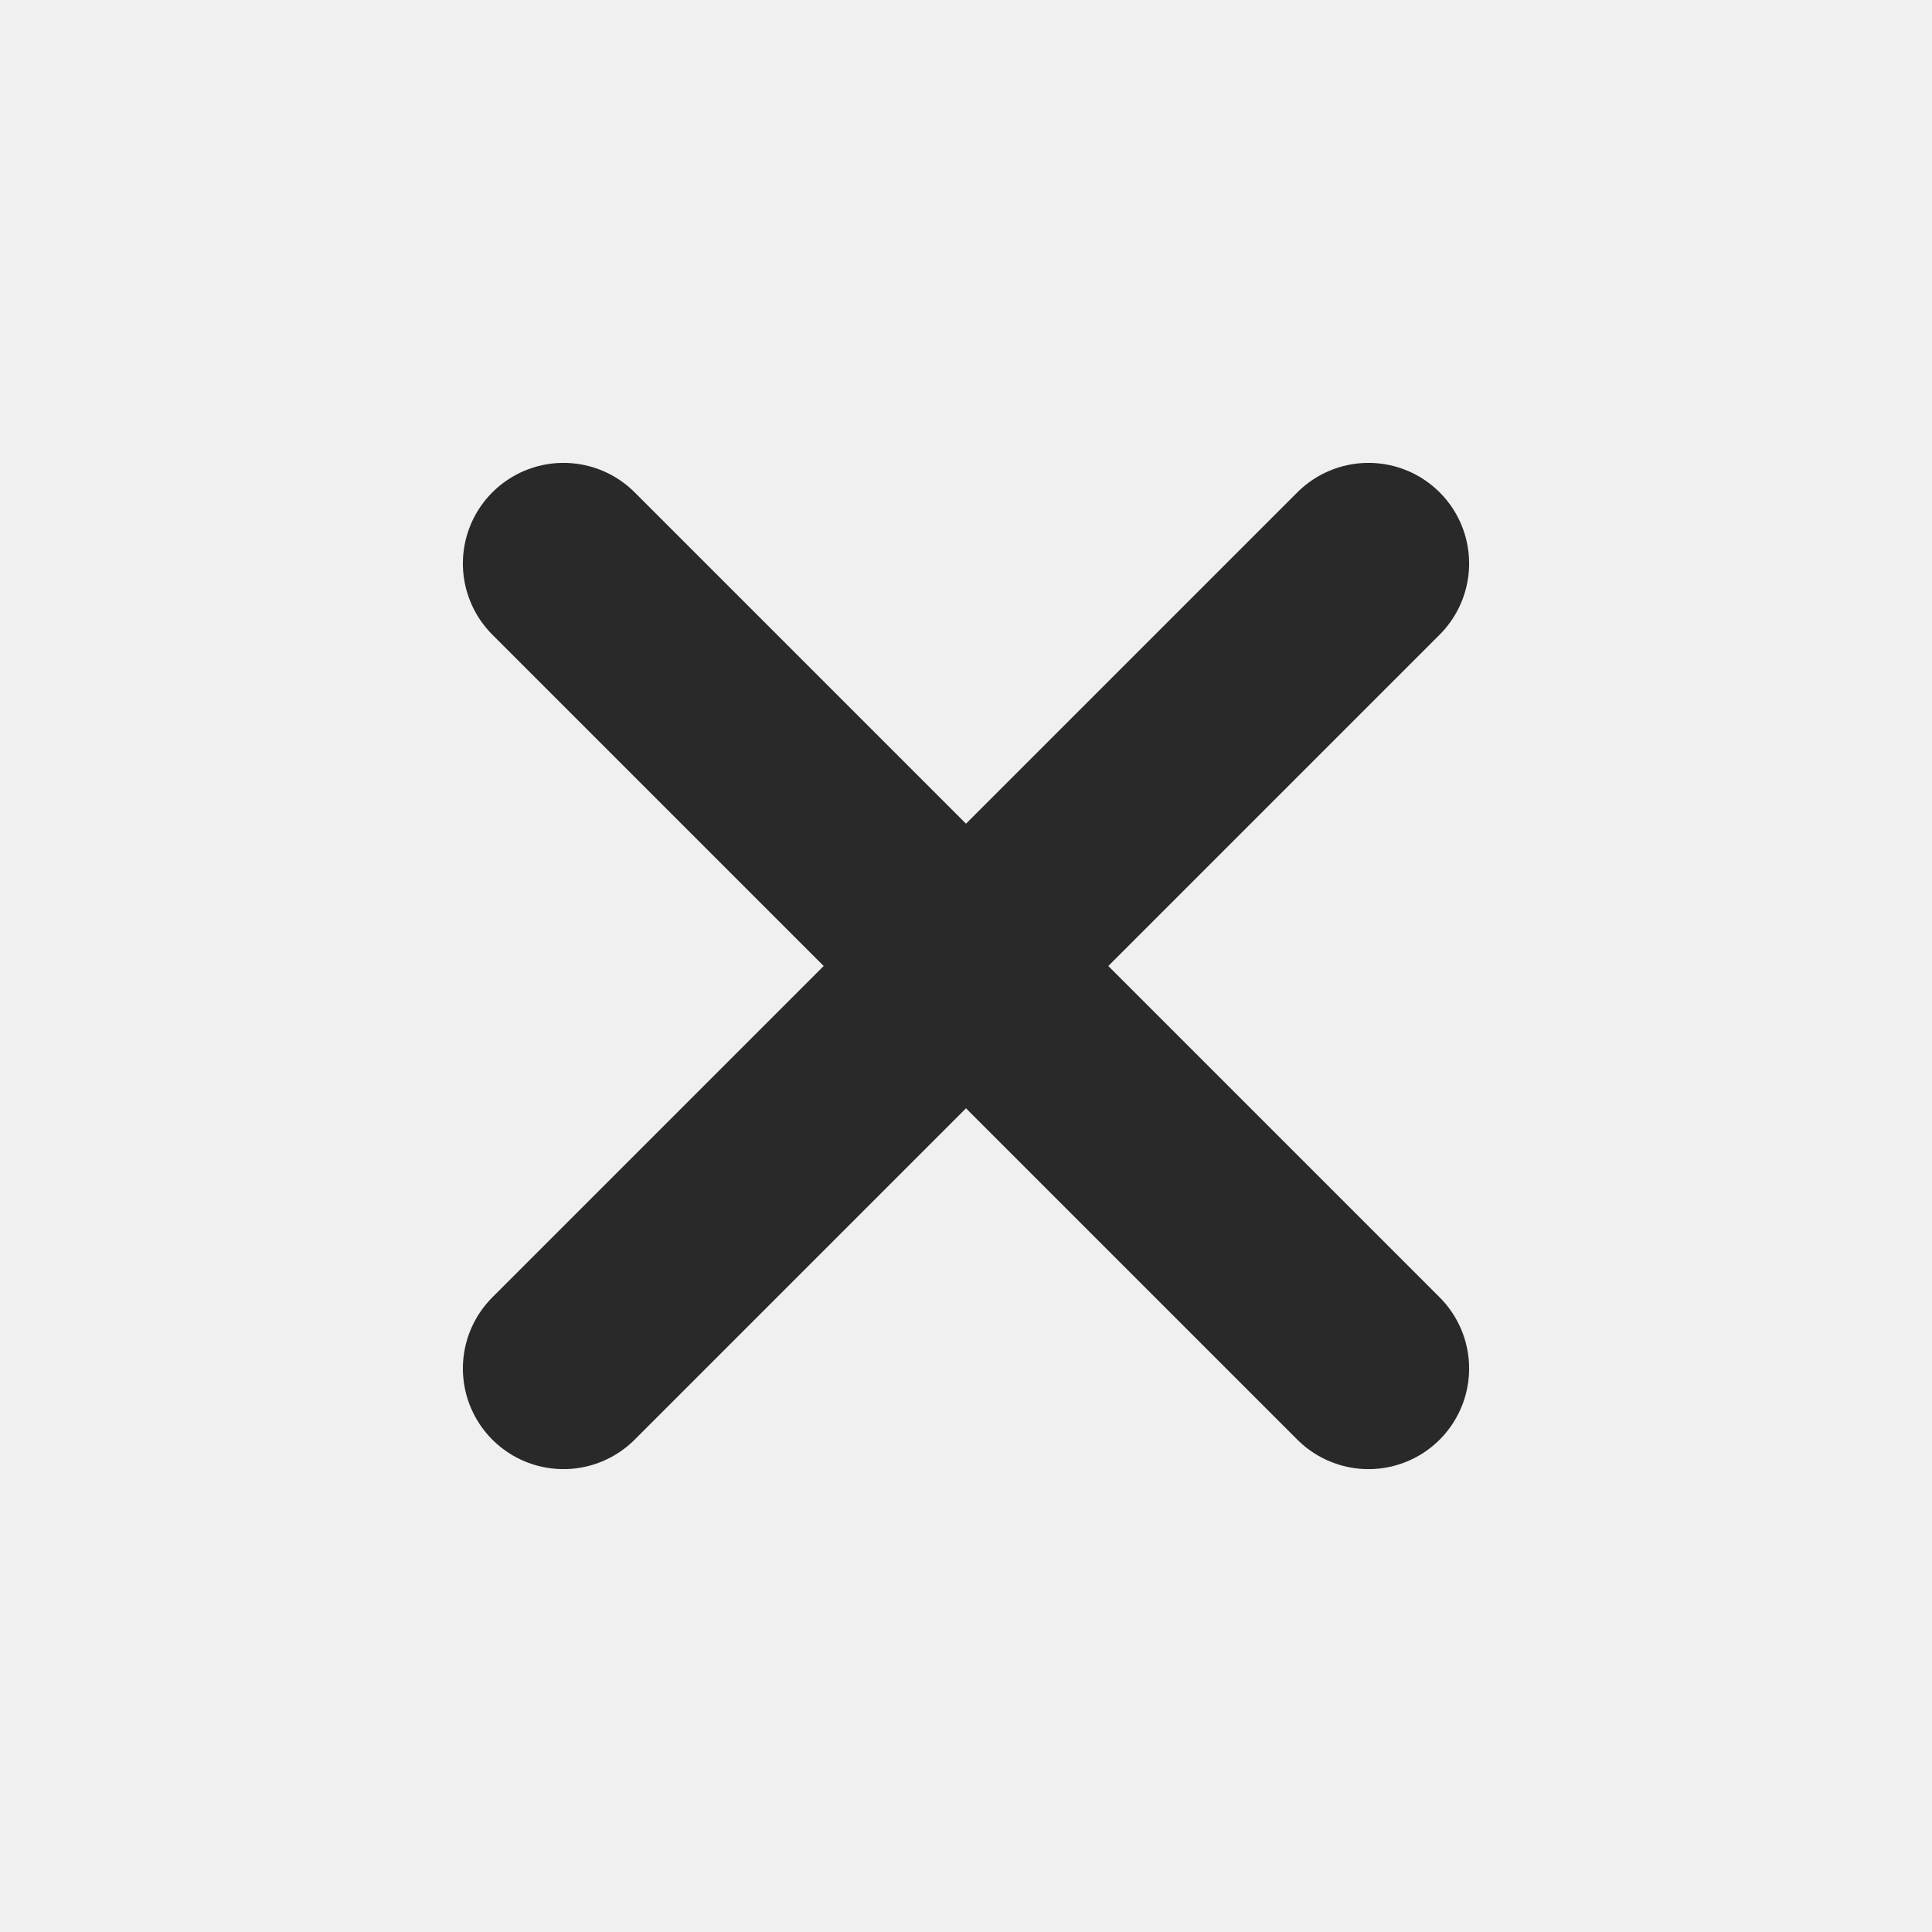
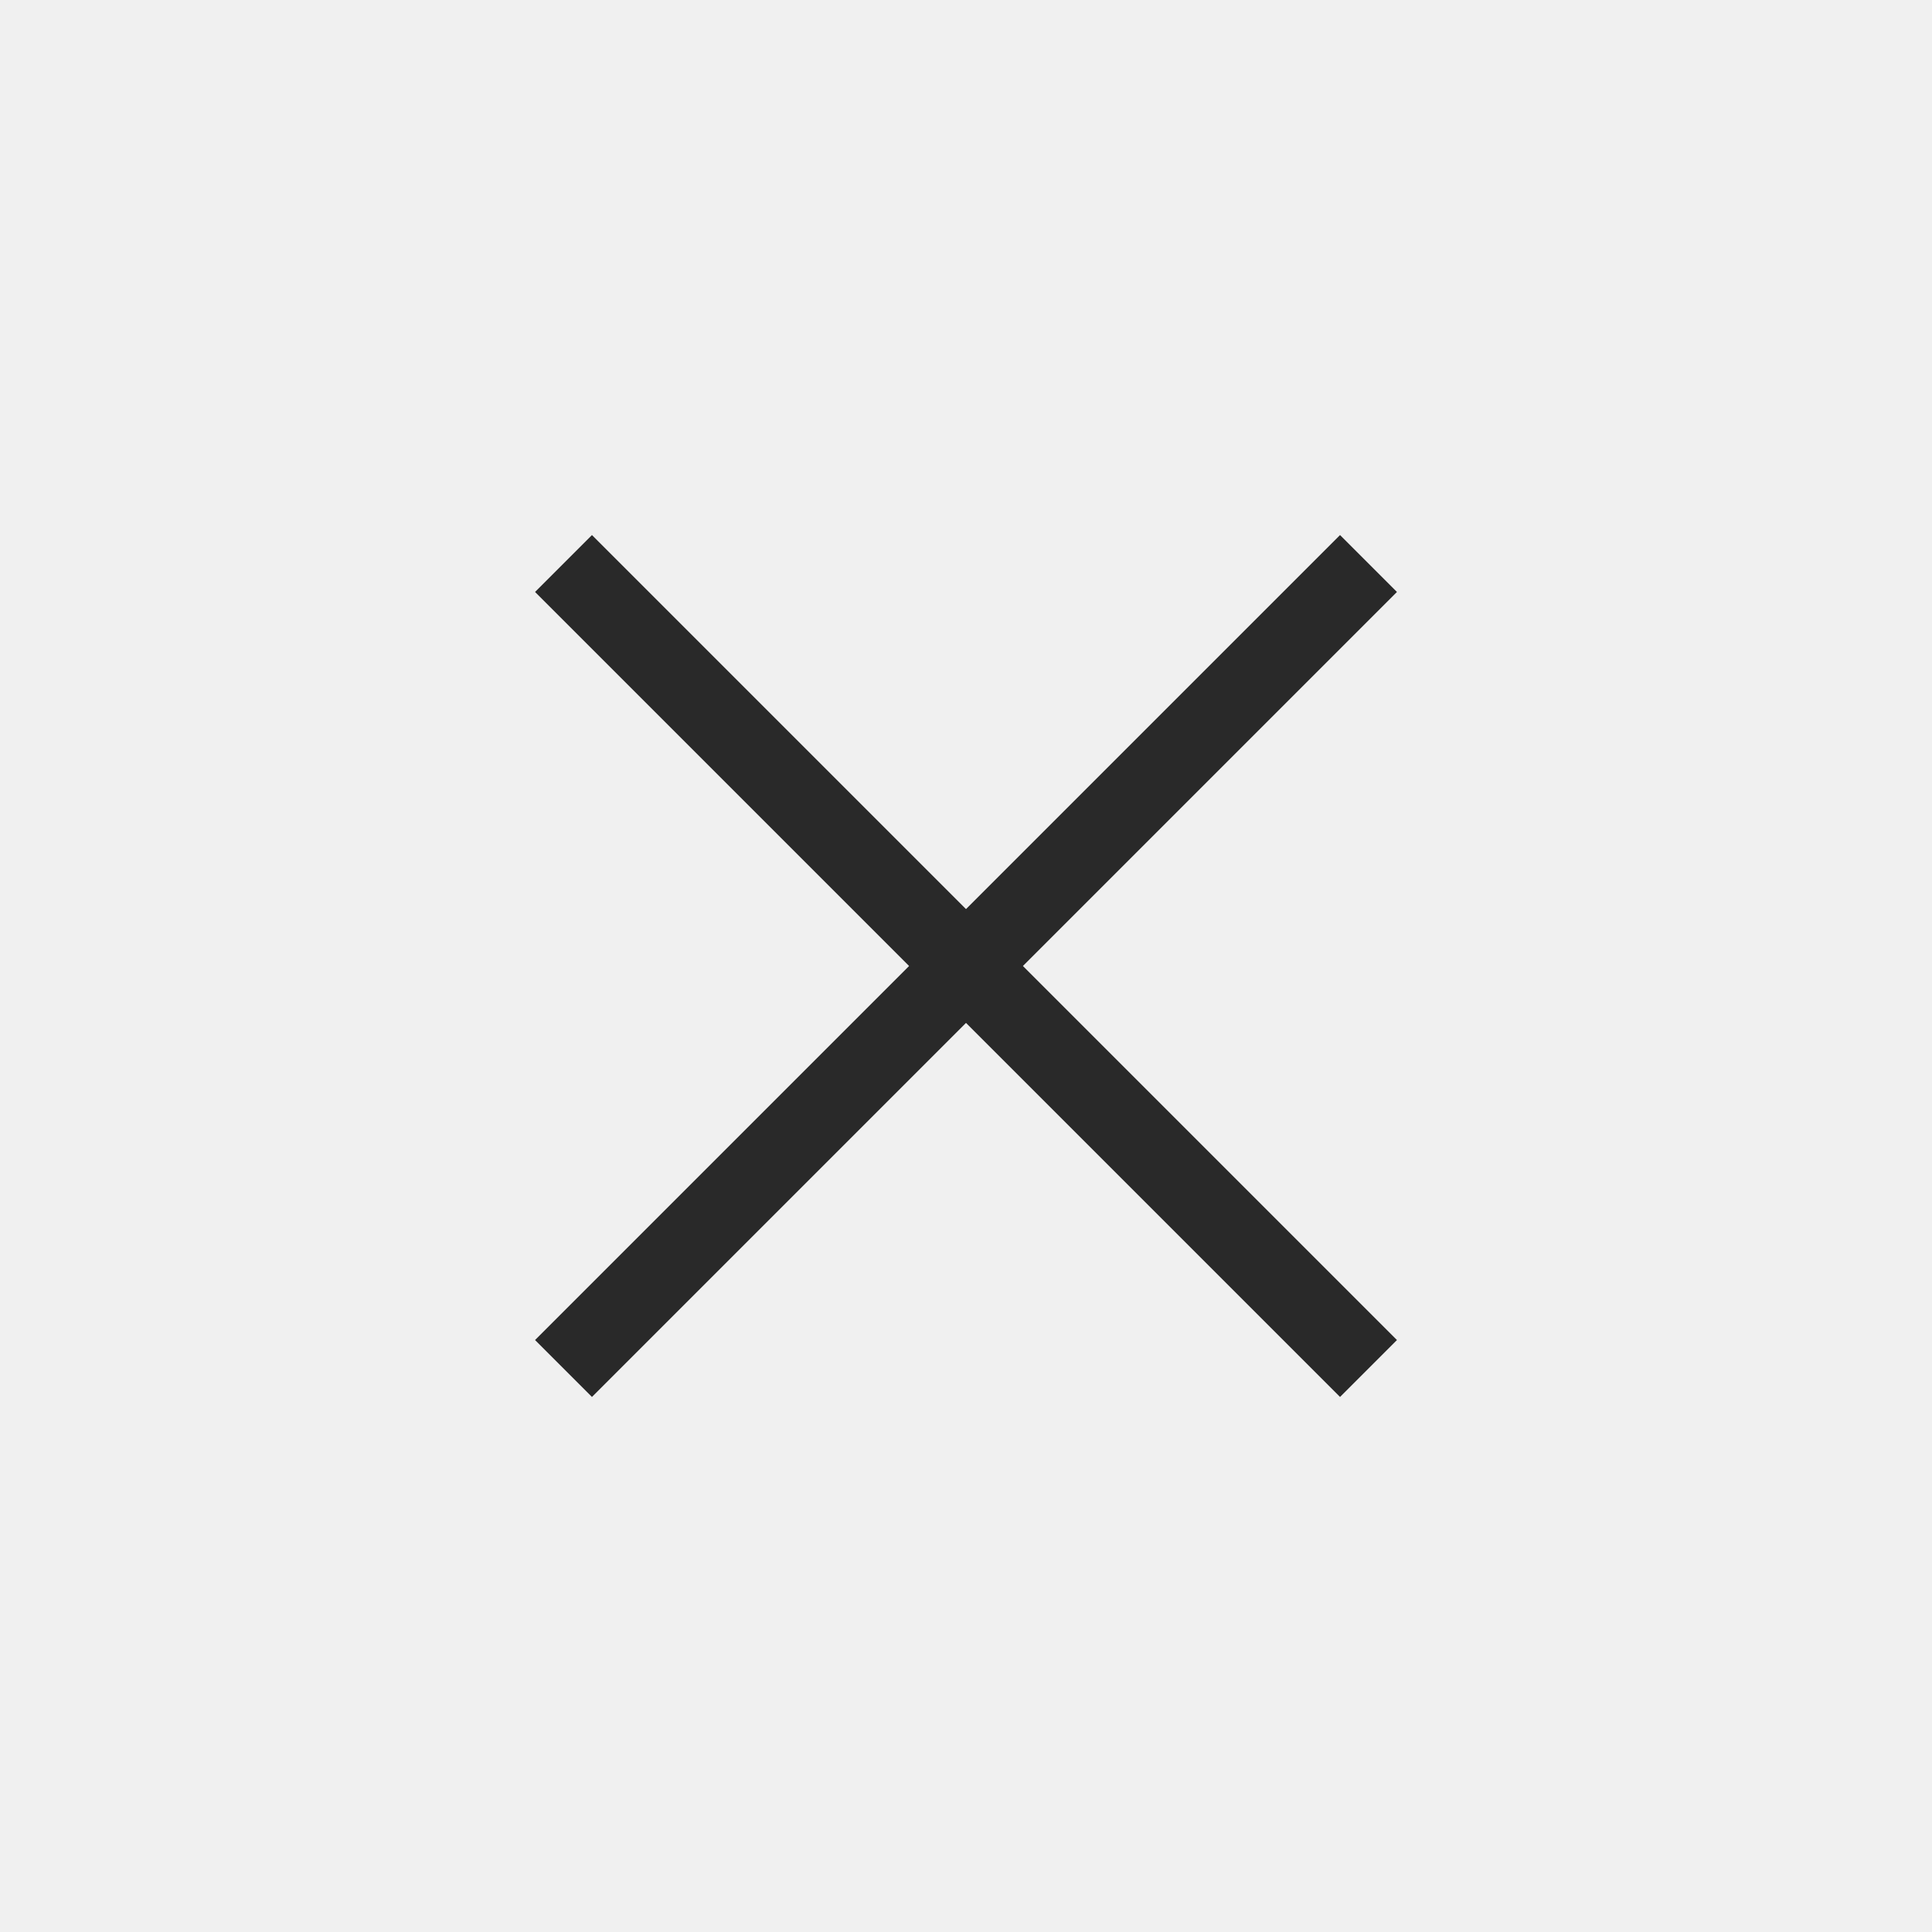
<svg xmlns="http://www.w3.org/2000/svg" width="24" height="24" viewBox="0 0 24 24" fill="none">
  <mask id="mask0_850_3759" style="mask-type:luminance" maskUnits="userSpaceOnUse" x="0" y="0" width="24" height="24">
    <path d="M24 0H0V24H24V0Z" fill="white" />
  </mask>
  <g mask="url(#mask0_850_3759)">
-     <path d="M7 7L17 17M7 17L17 7" stroke="#292929" stroke-width="2.5" stroke-linecap="round" stroke-linejoin="round" />
+     <path d="M7 7L17 17M7 17L17 7" stroke="#292929" strokeWidth="2.5" strokeLinecap="round" strokeLinejoin="round" />
  </g>
</svg>
